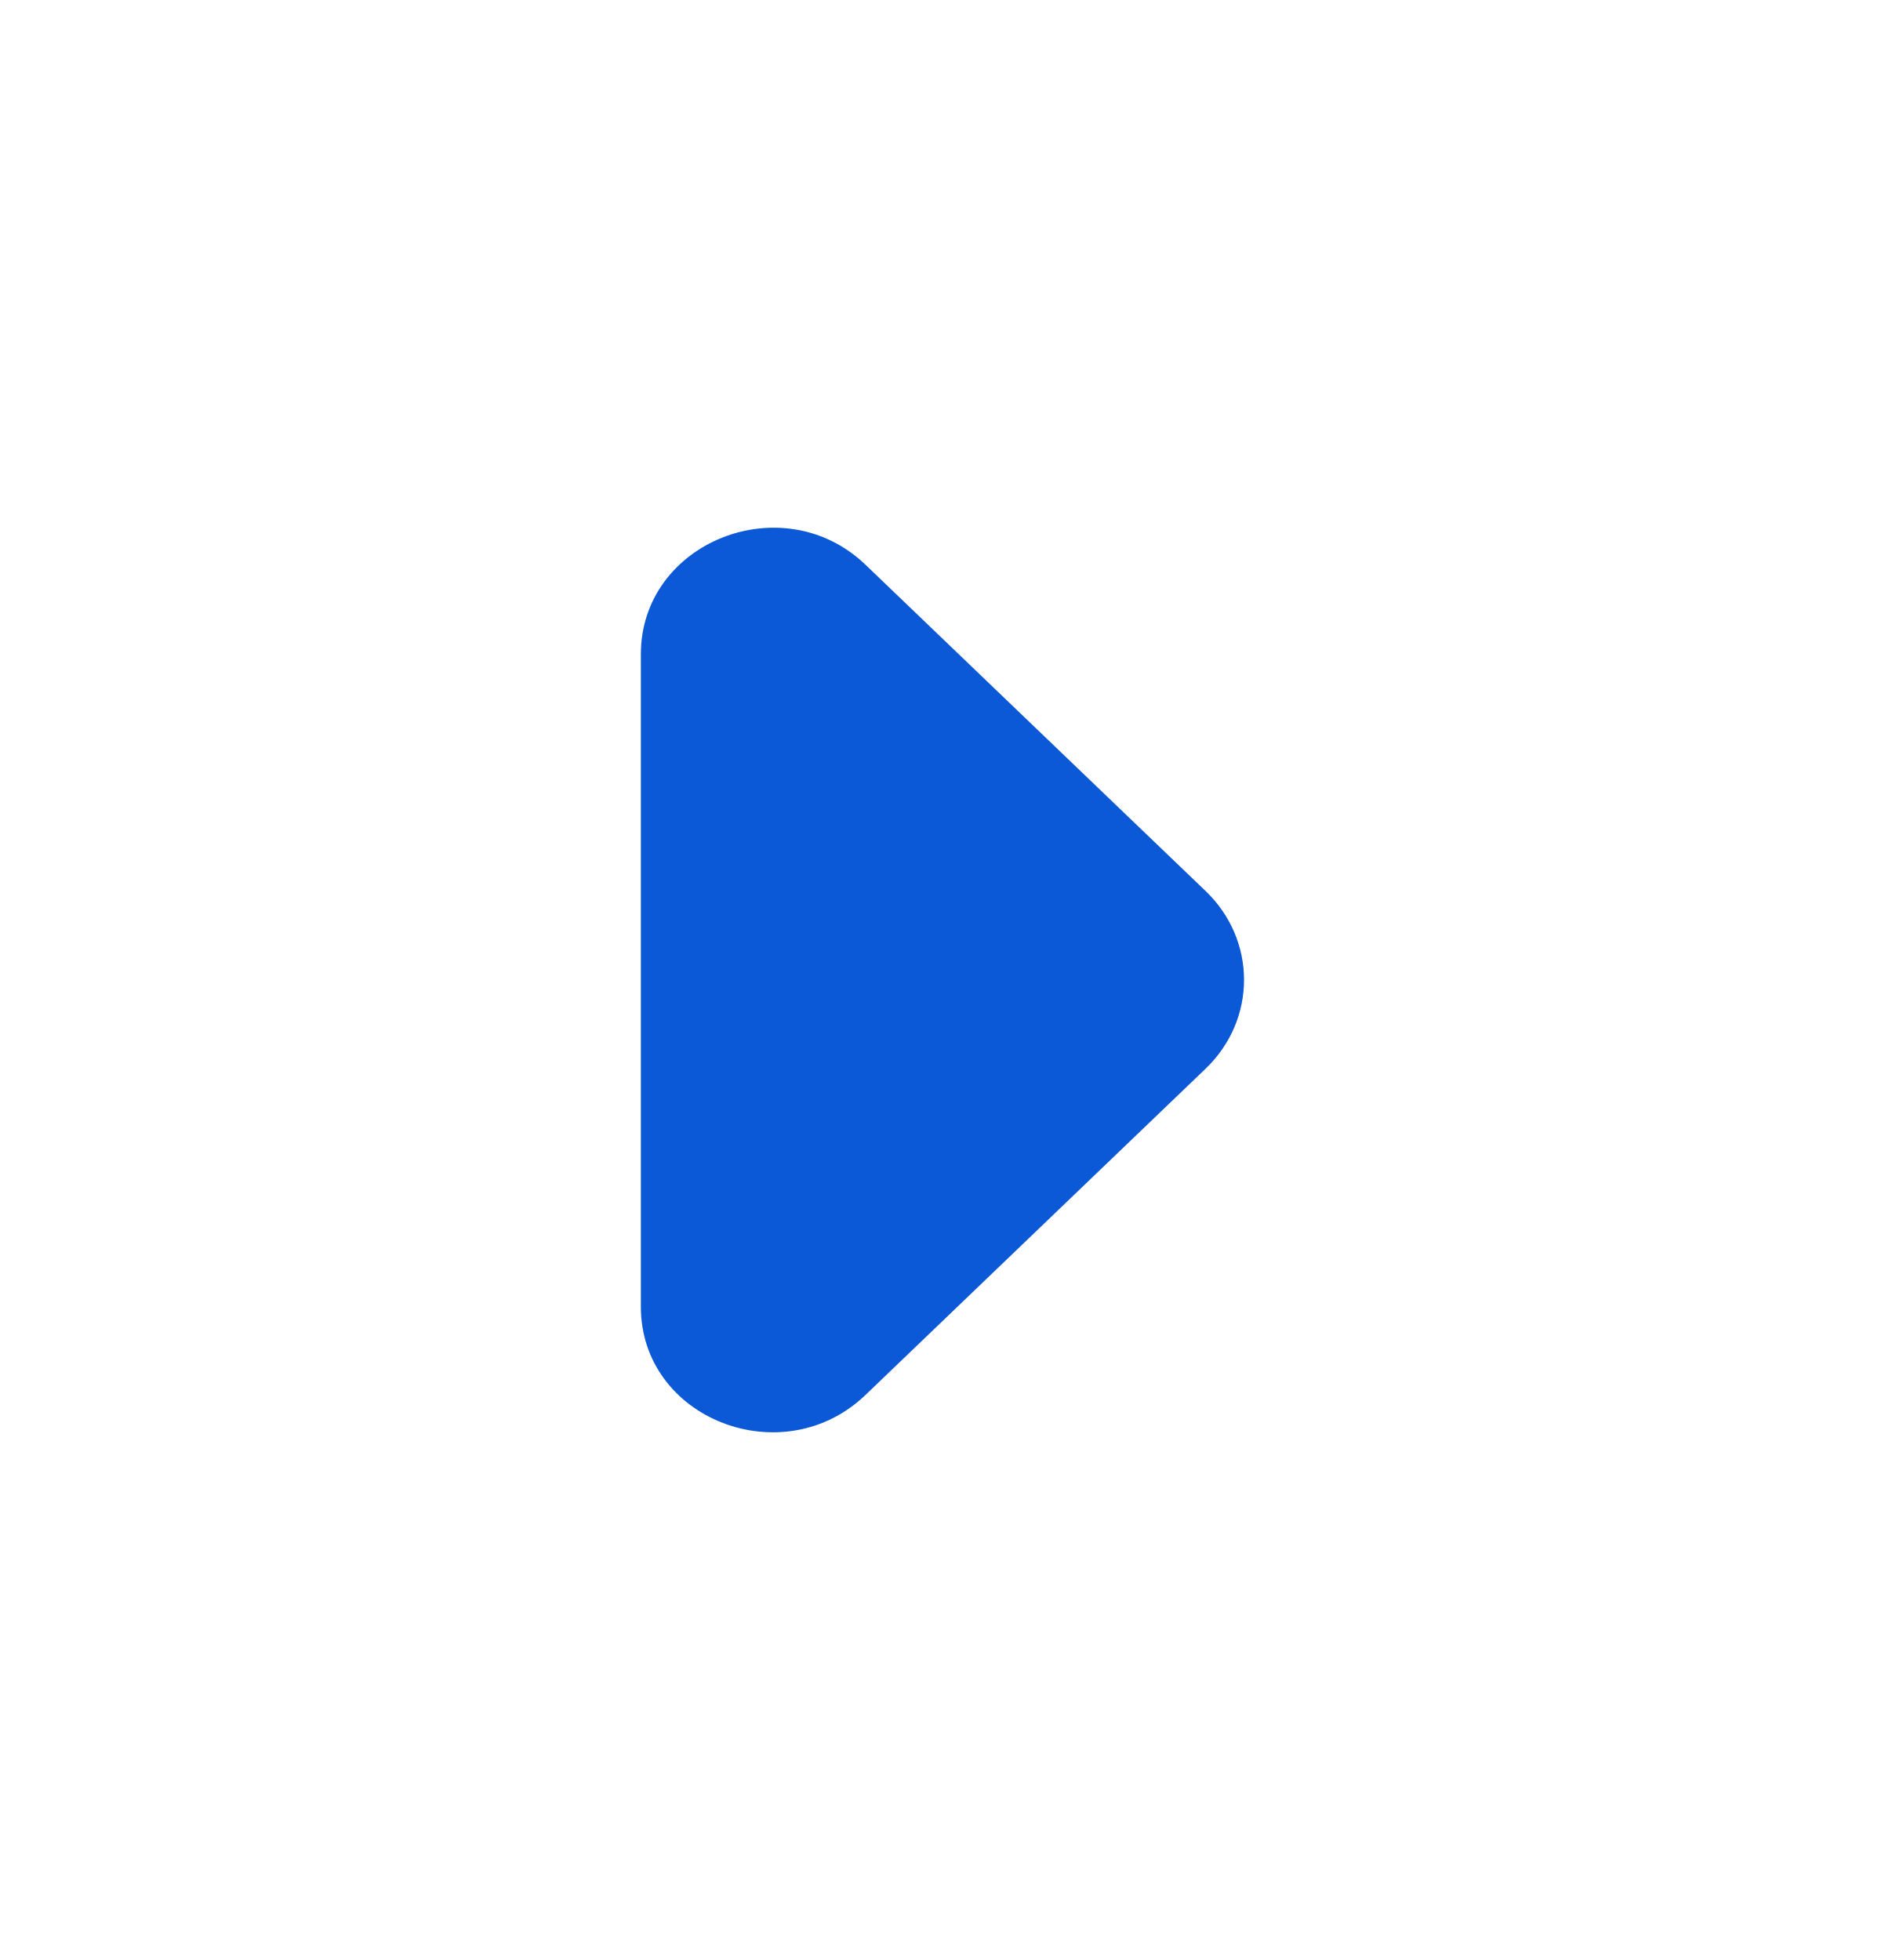
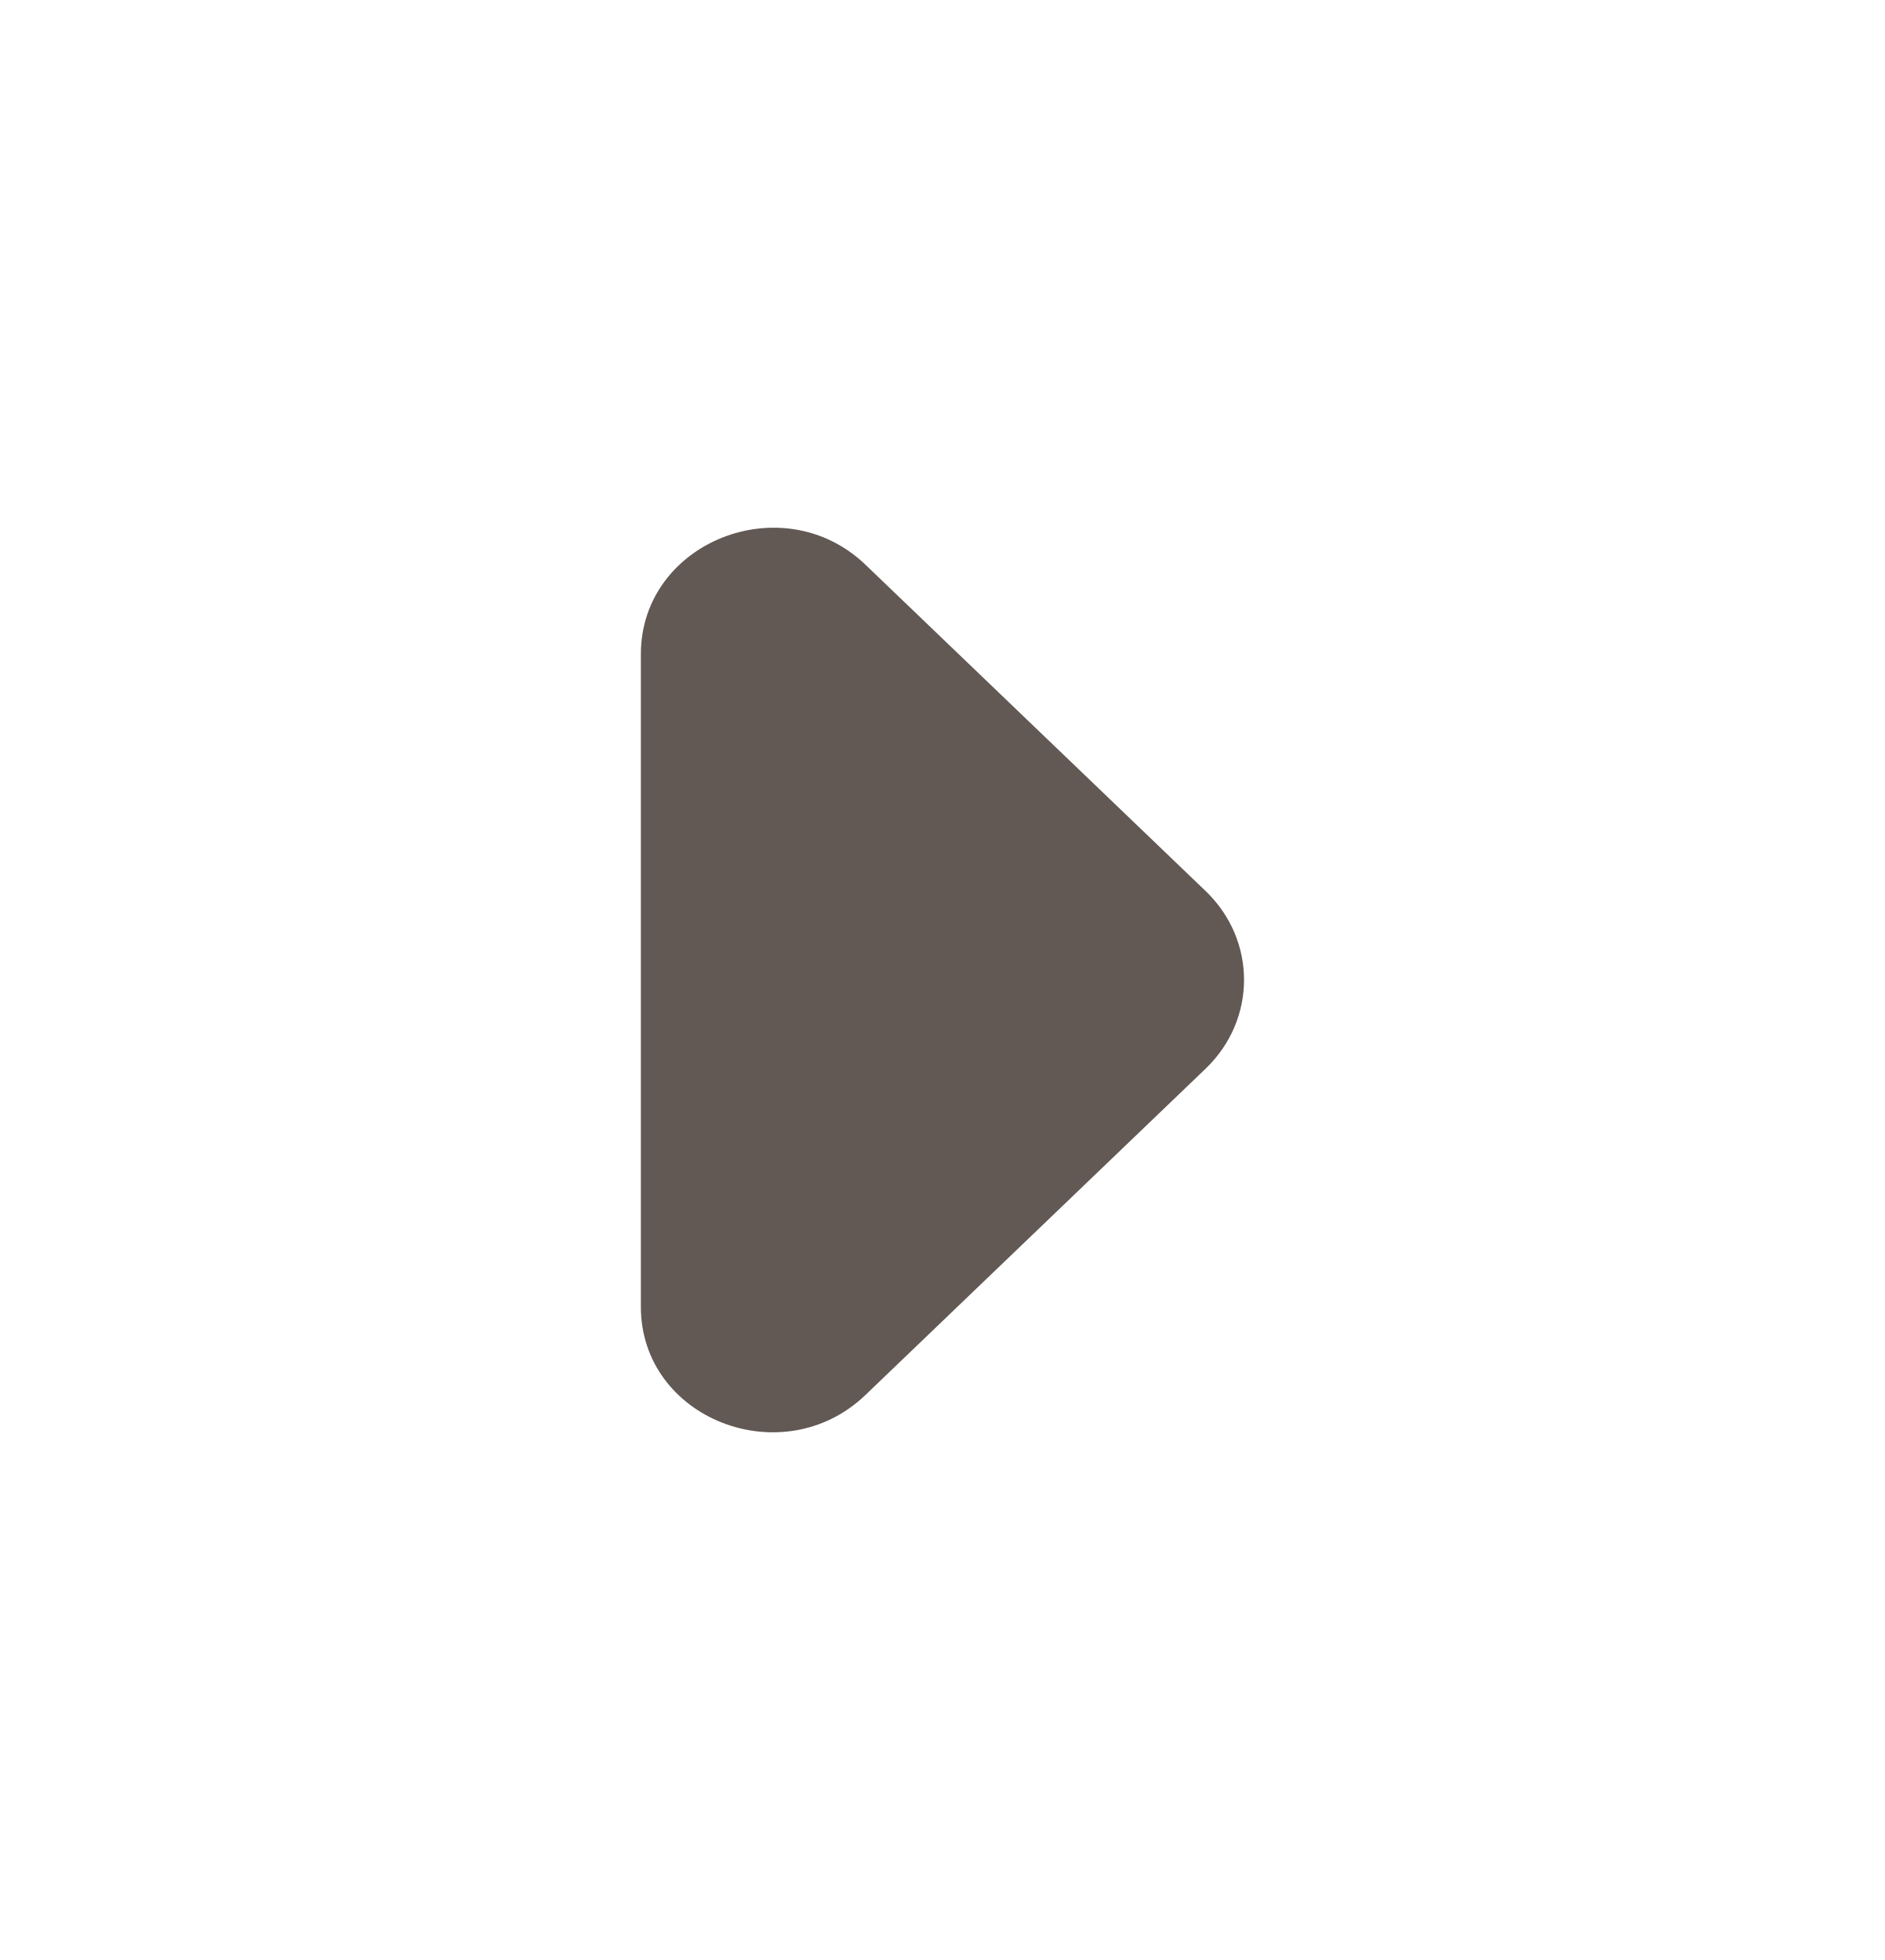
<svg xmlns="http://www.w3.org/2000/svg" width="25" height="26" viewBox="0 0 25 26" fill="none">
-   <path d="M11.479 18.505L15.991 14.176C16.67 13.524 16.67 12.472 15.991 11.82L11.479 7.491C10.381 6.439 8.5 7.191 8.5 8.678L8.5 17.335C8.5 18.822 10.381 19.557 11.479 18.505Z" fill="#0C59D8" />
+   <path d="M11.479 18.505L15.991 14.176C16.67 13.524 16.67 12.472 15.991 11.82L11.479 7.491C10.381 6.439 8.5 7.191 8.5 8.678L8.5 17.335C8.5 18.822 10.381 19.557 11.479 18.505Z" fill="#625954" />
</svg>
